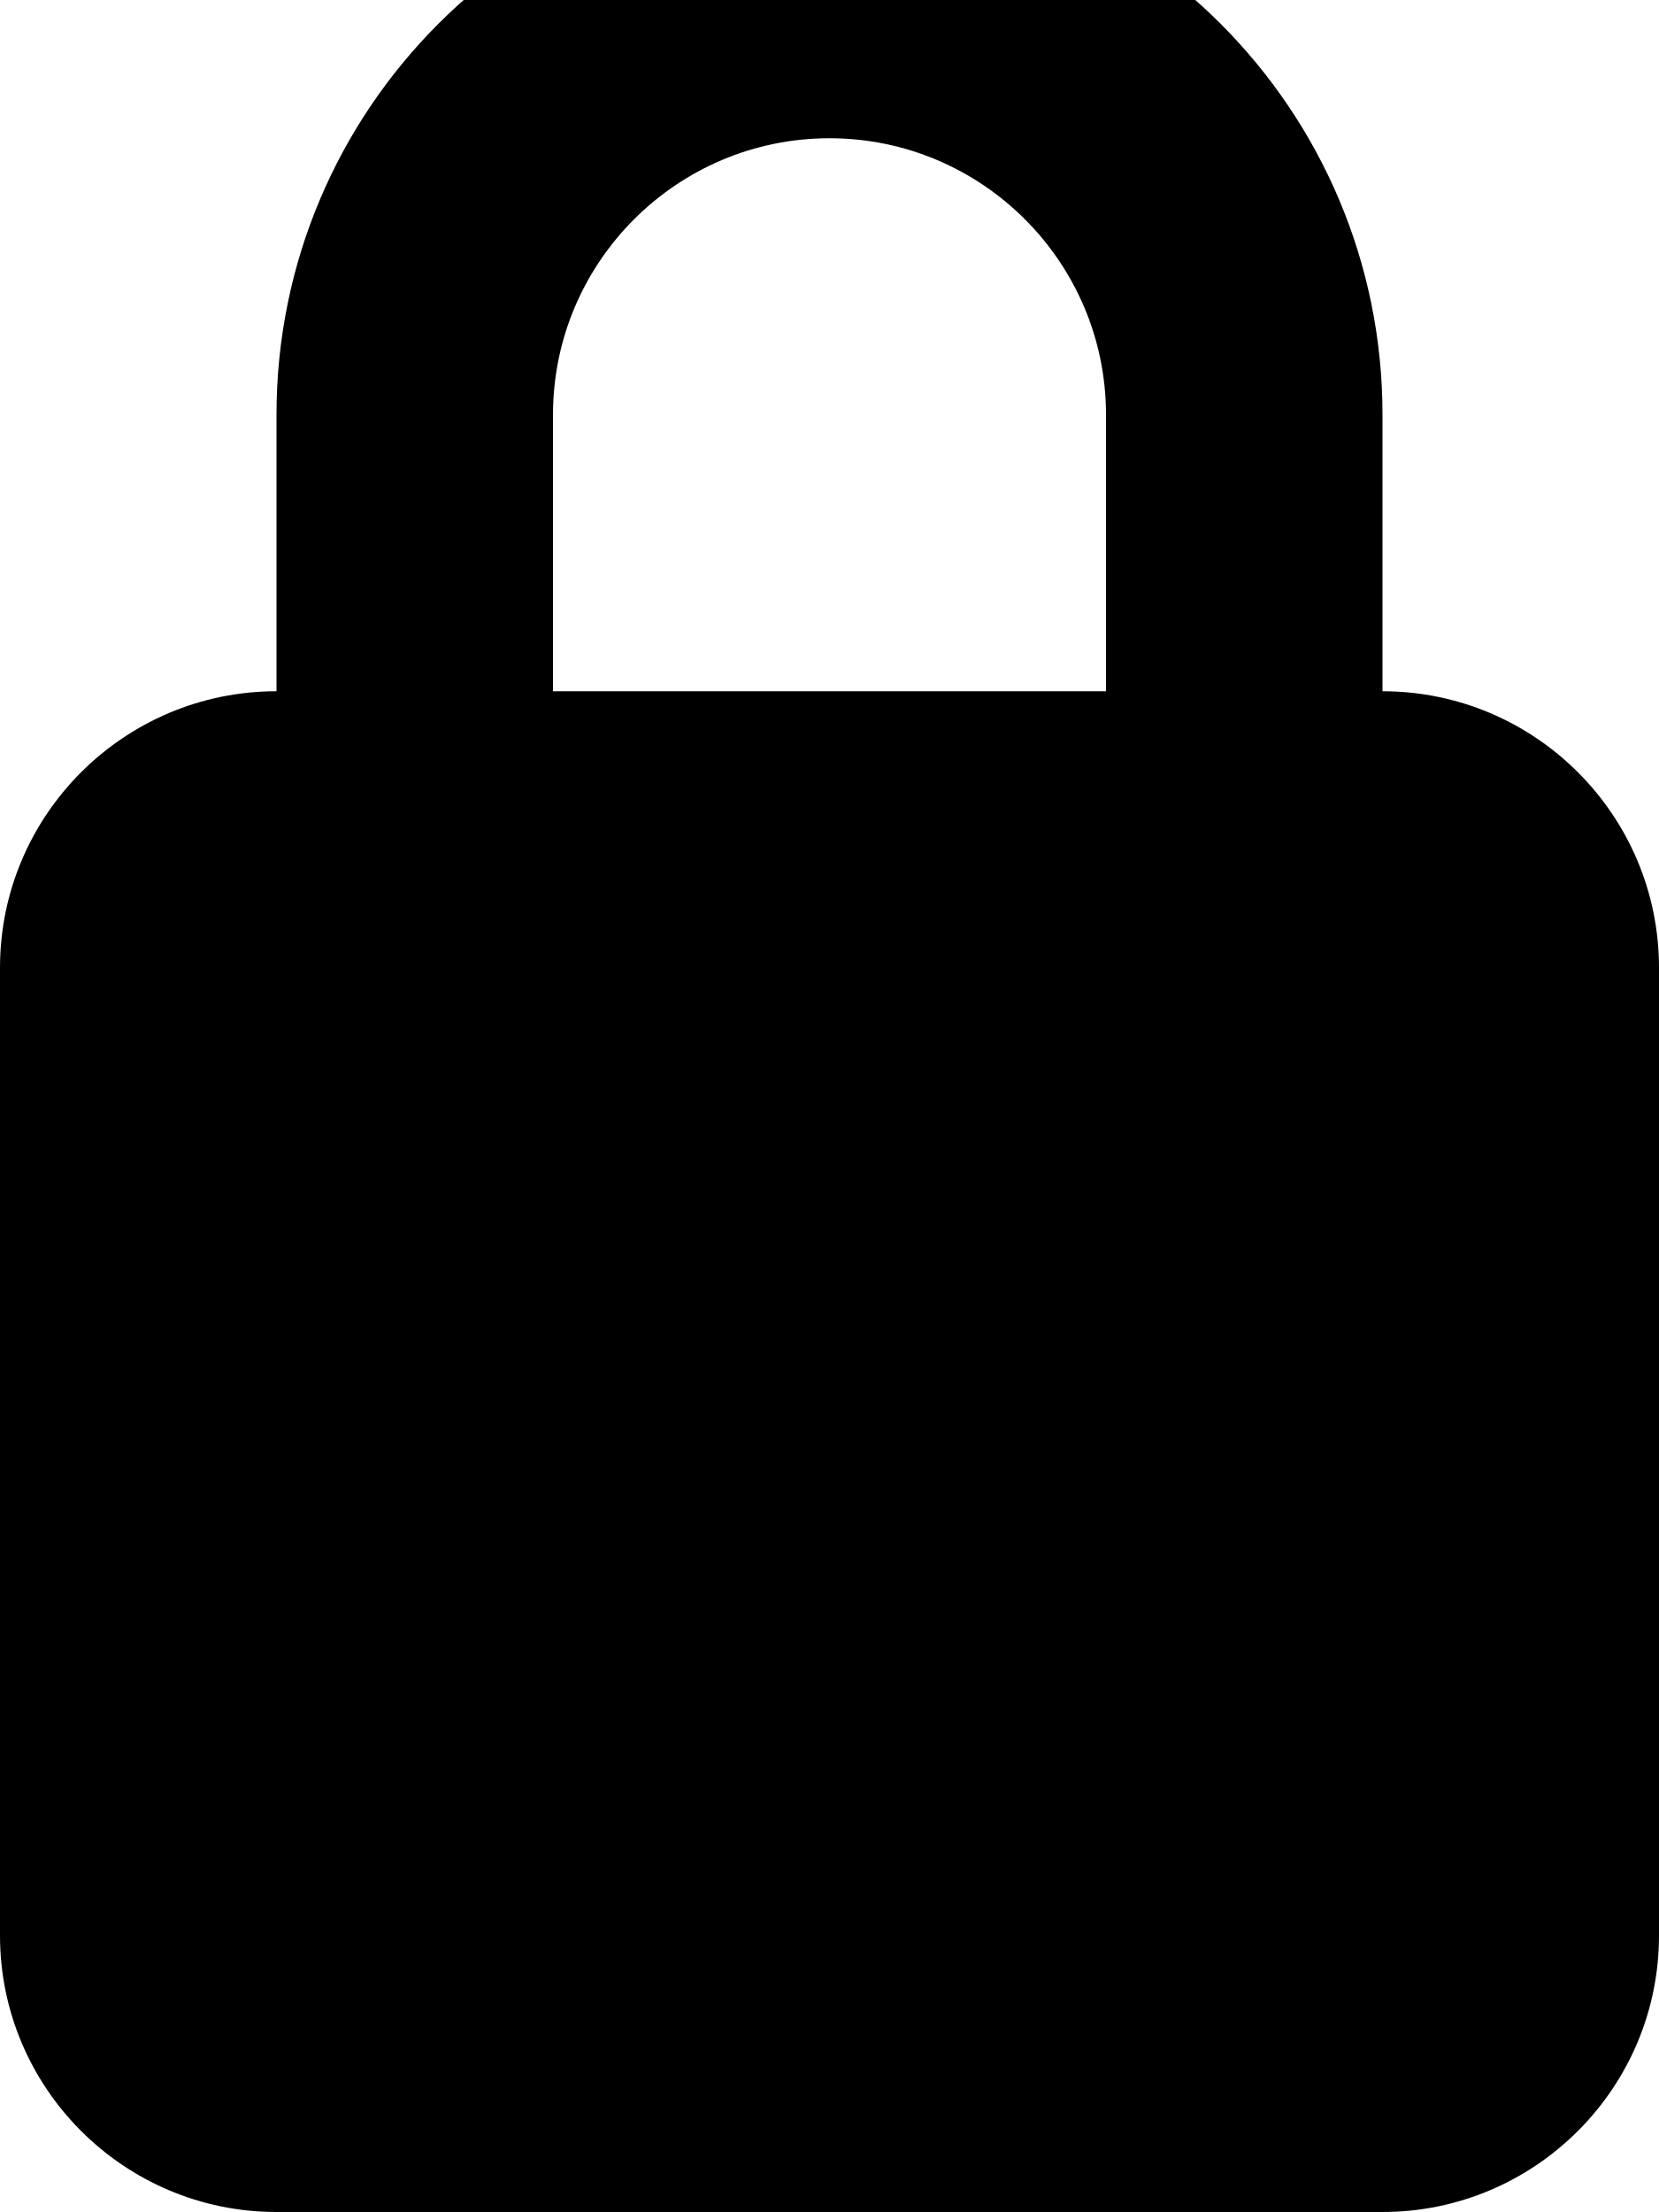
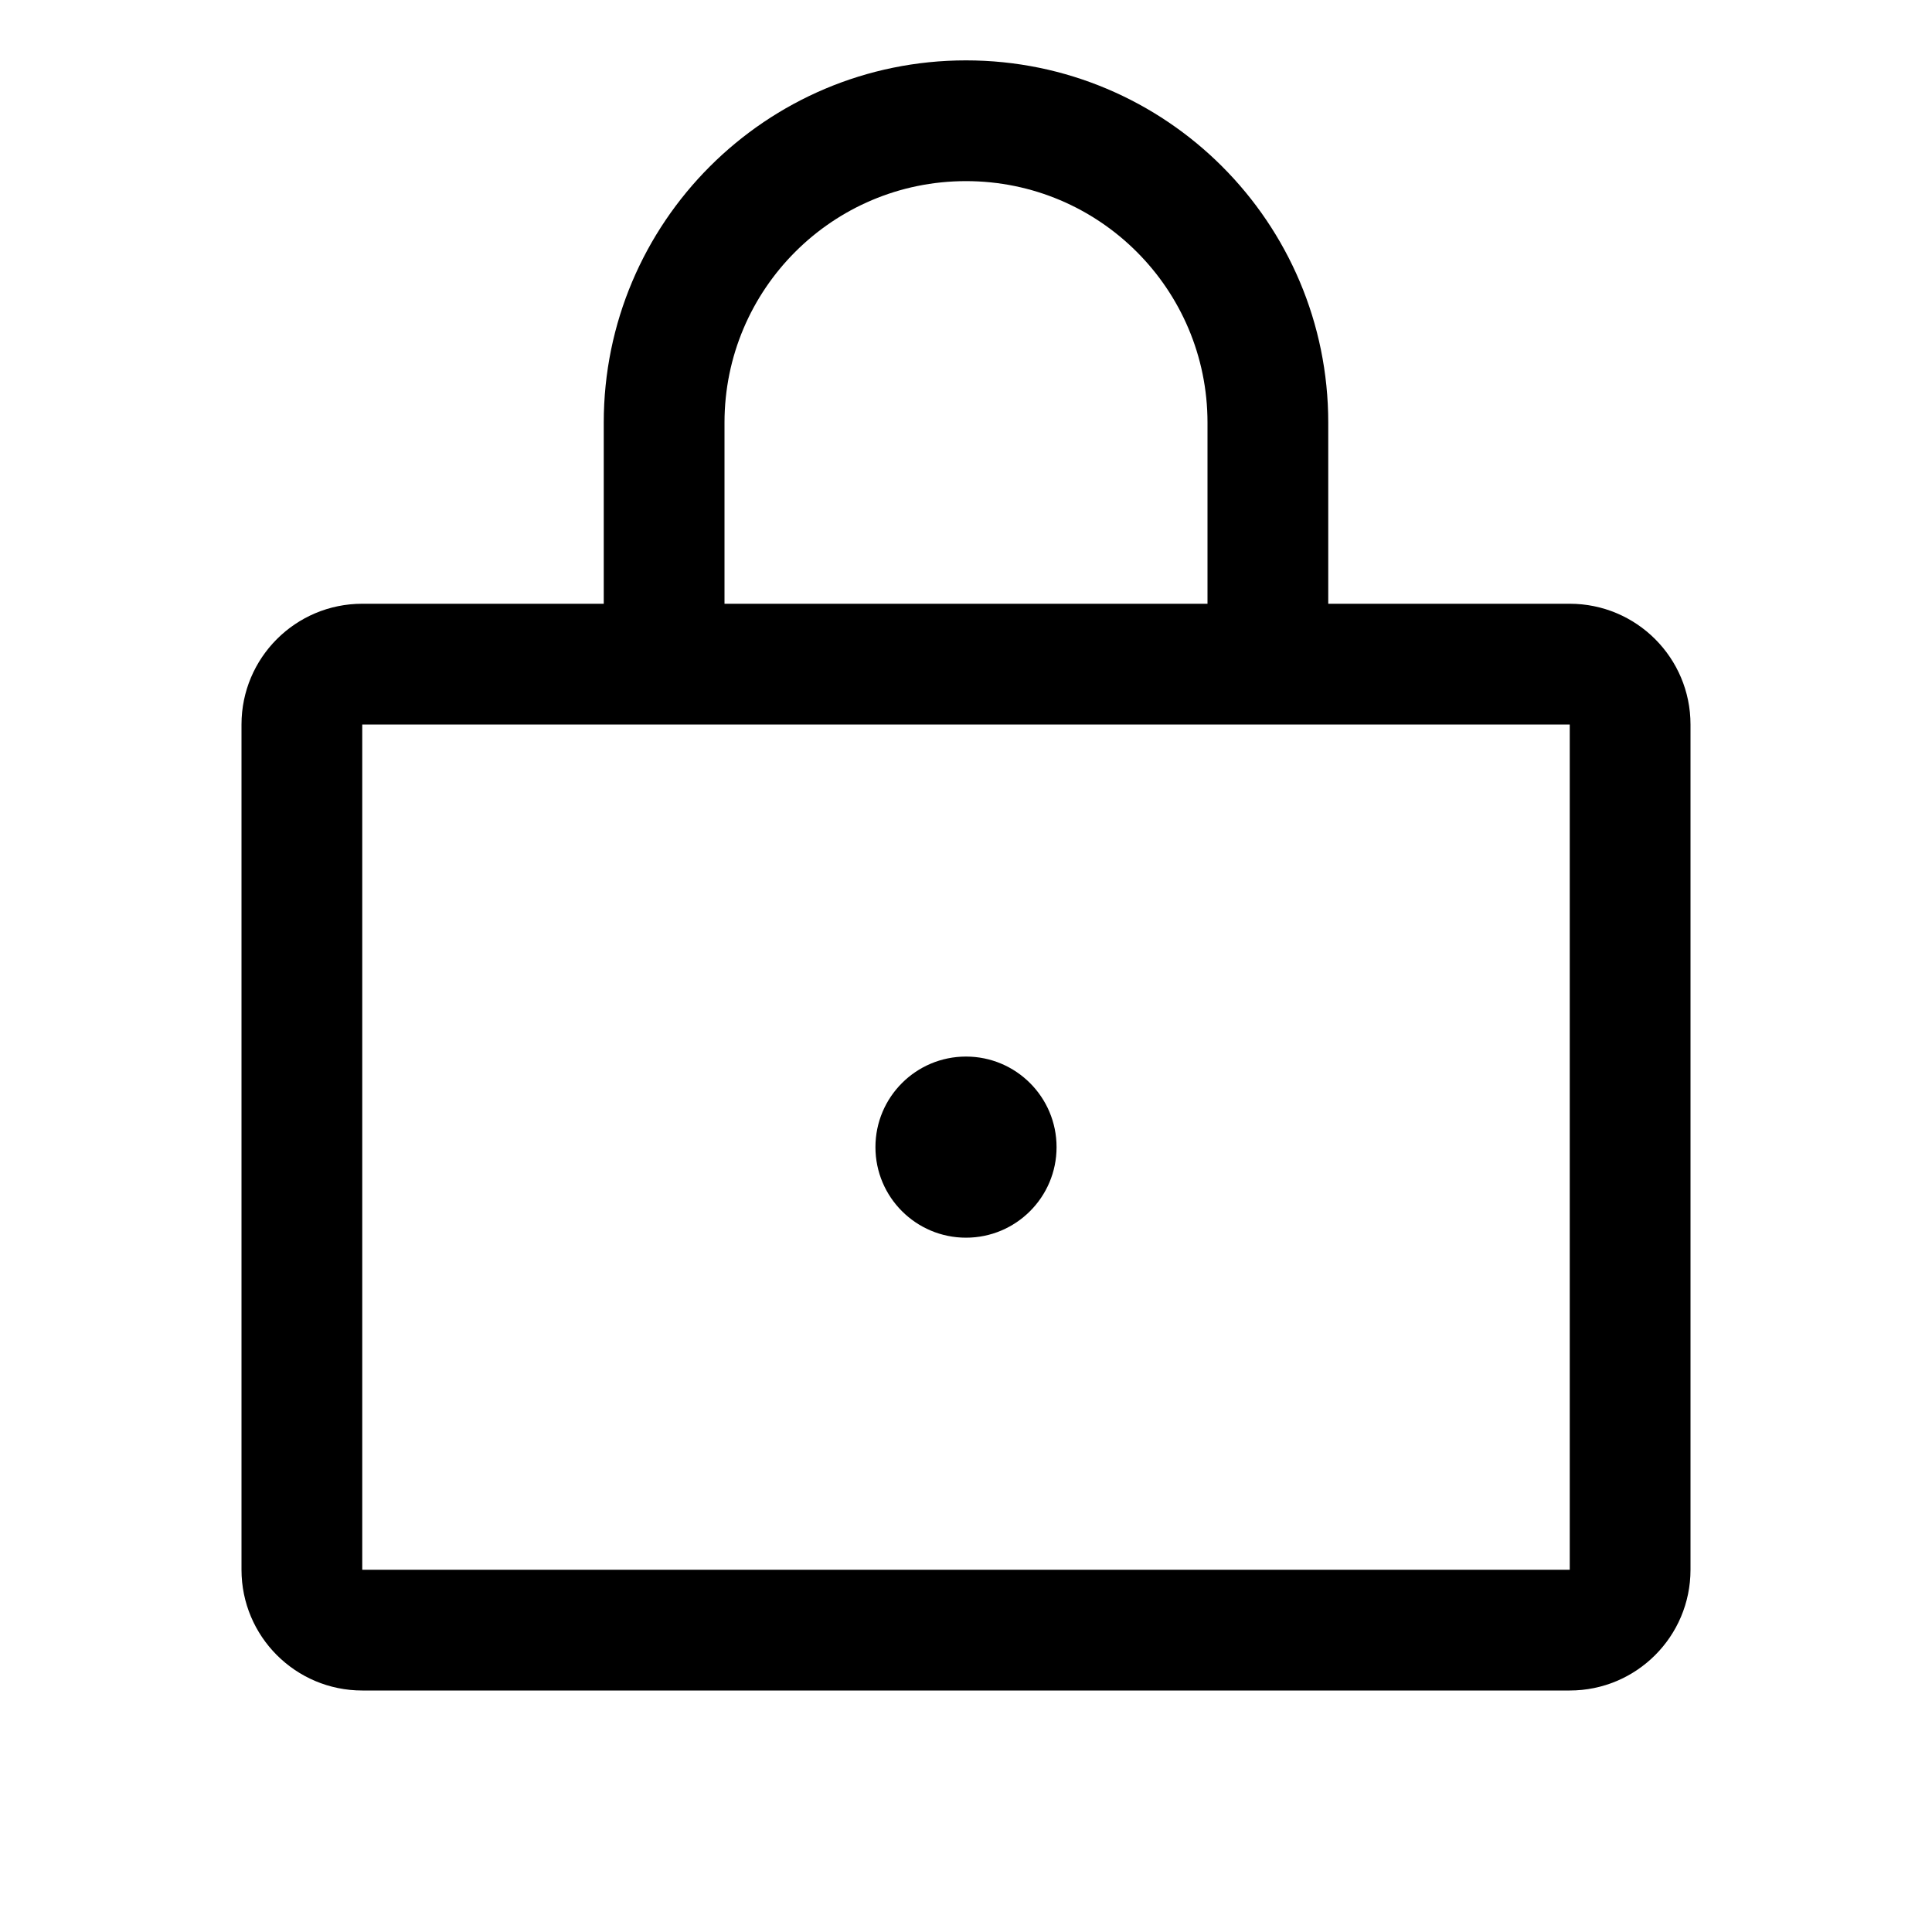
- <svg xmlns="http://www.w3.org/2000/svg" viewBox="0 0 384 512">
-   <path fill="currentColor" d="M128 96l0 64 128 0 0-64c0-35.3-28.7-64-64-64s-64 28.7-64 64zM64 160l0-64C64 25.3 121.3-32 192-32S320 25.3 320 96l0 64c35.3 0 64 28.7 64 64l0 224c0 35.3-28.7 64-64 64L64 512c-35.3 0-64-28.7-64-64L0 224c0-35.3 28.7-64 64-64z" />
+ <svg xmlns="http://www.w3.org/2000/svg" viewBox="0 0 256 256" fill="currentColor">
+   <path d="M208,80H176V56a48,48,0,0,0-96,0V80H48A16,16,0,0,0,32,96V208a16,16,0,0,0,16,16H208a16,16,0,0,0,16-16V96A16,16,0,0,0,208,80ZM96,56a32,32,0,0,1,64,0V80H96ZM208,208H48V96H208V208Zm-68-56a12,12,0,1,1-12-12A12,12,0,0,1,140,152Z" />
</svg>
